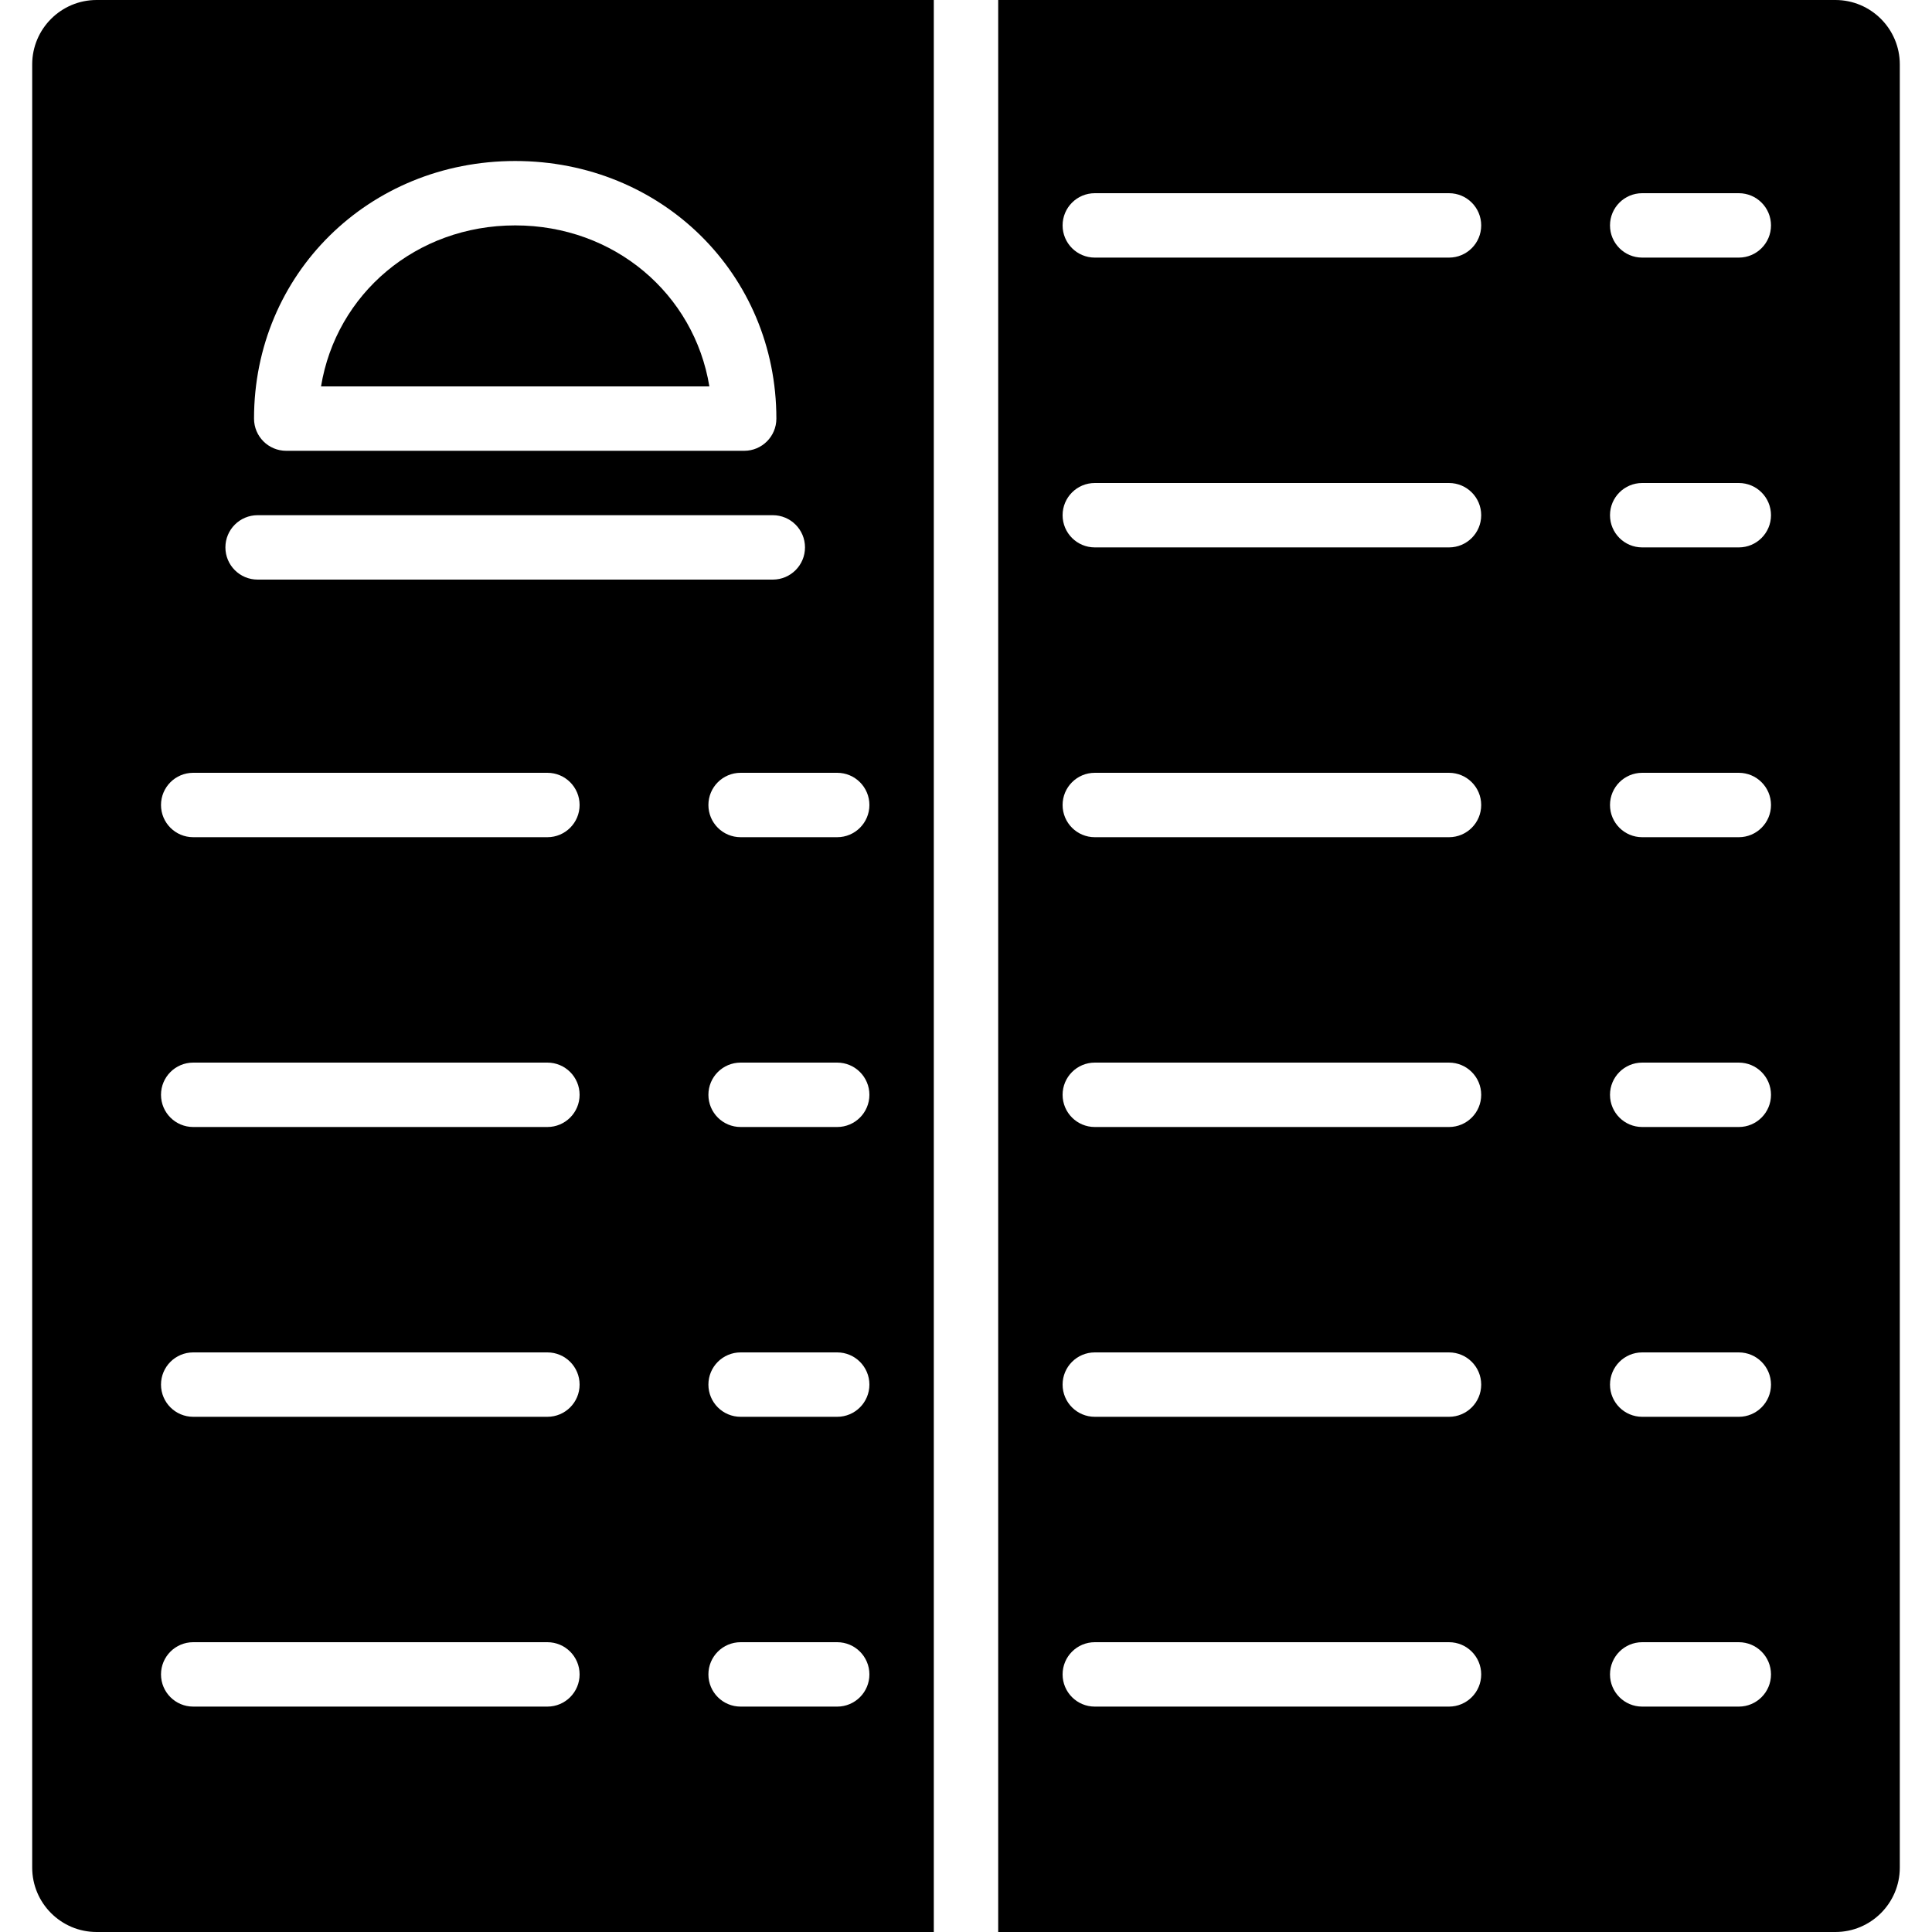
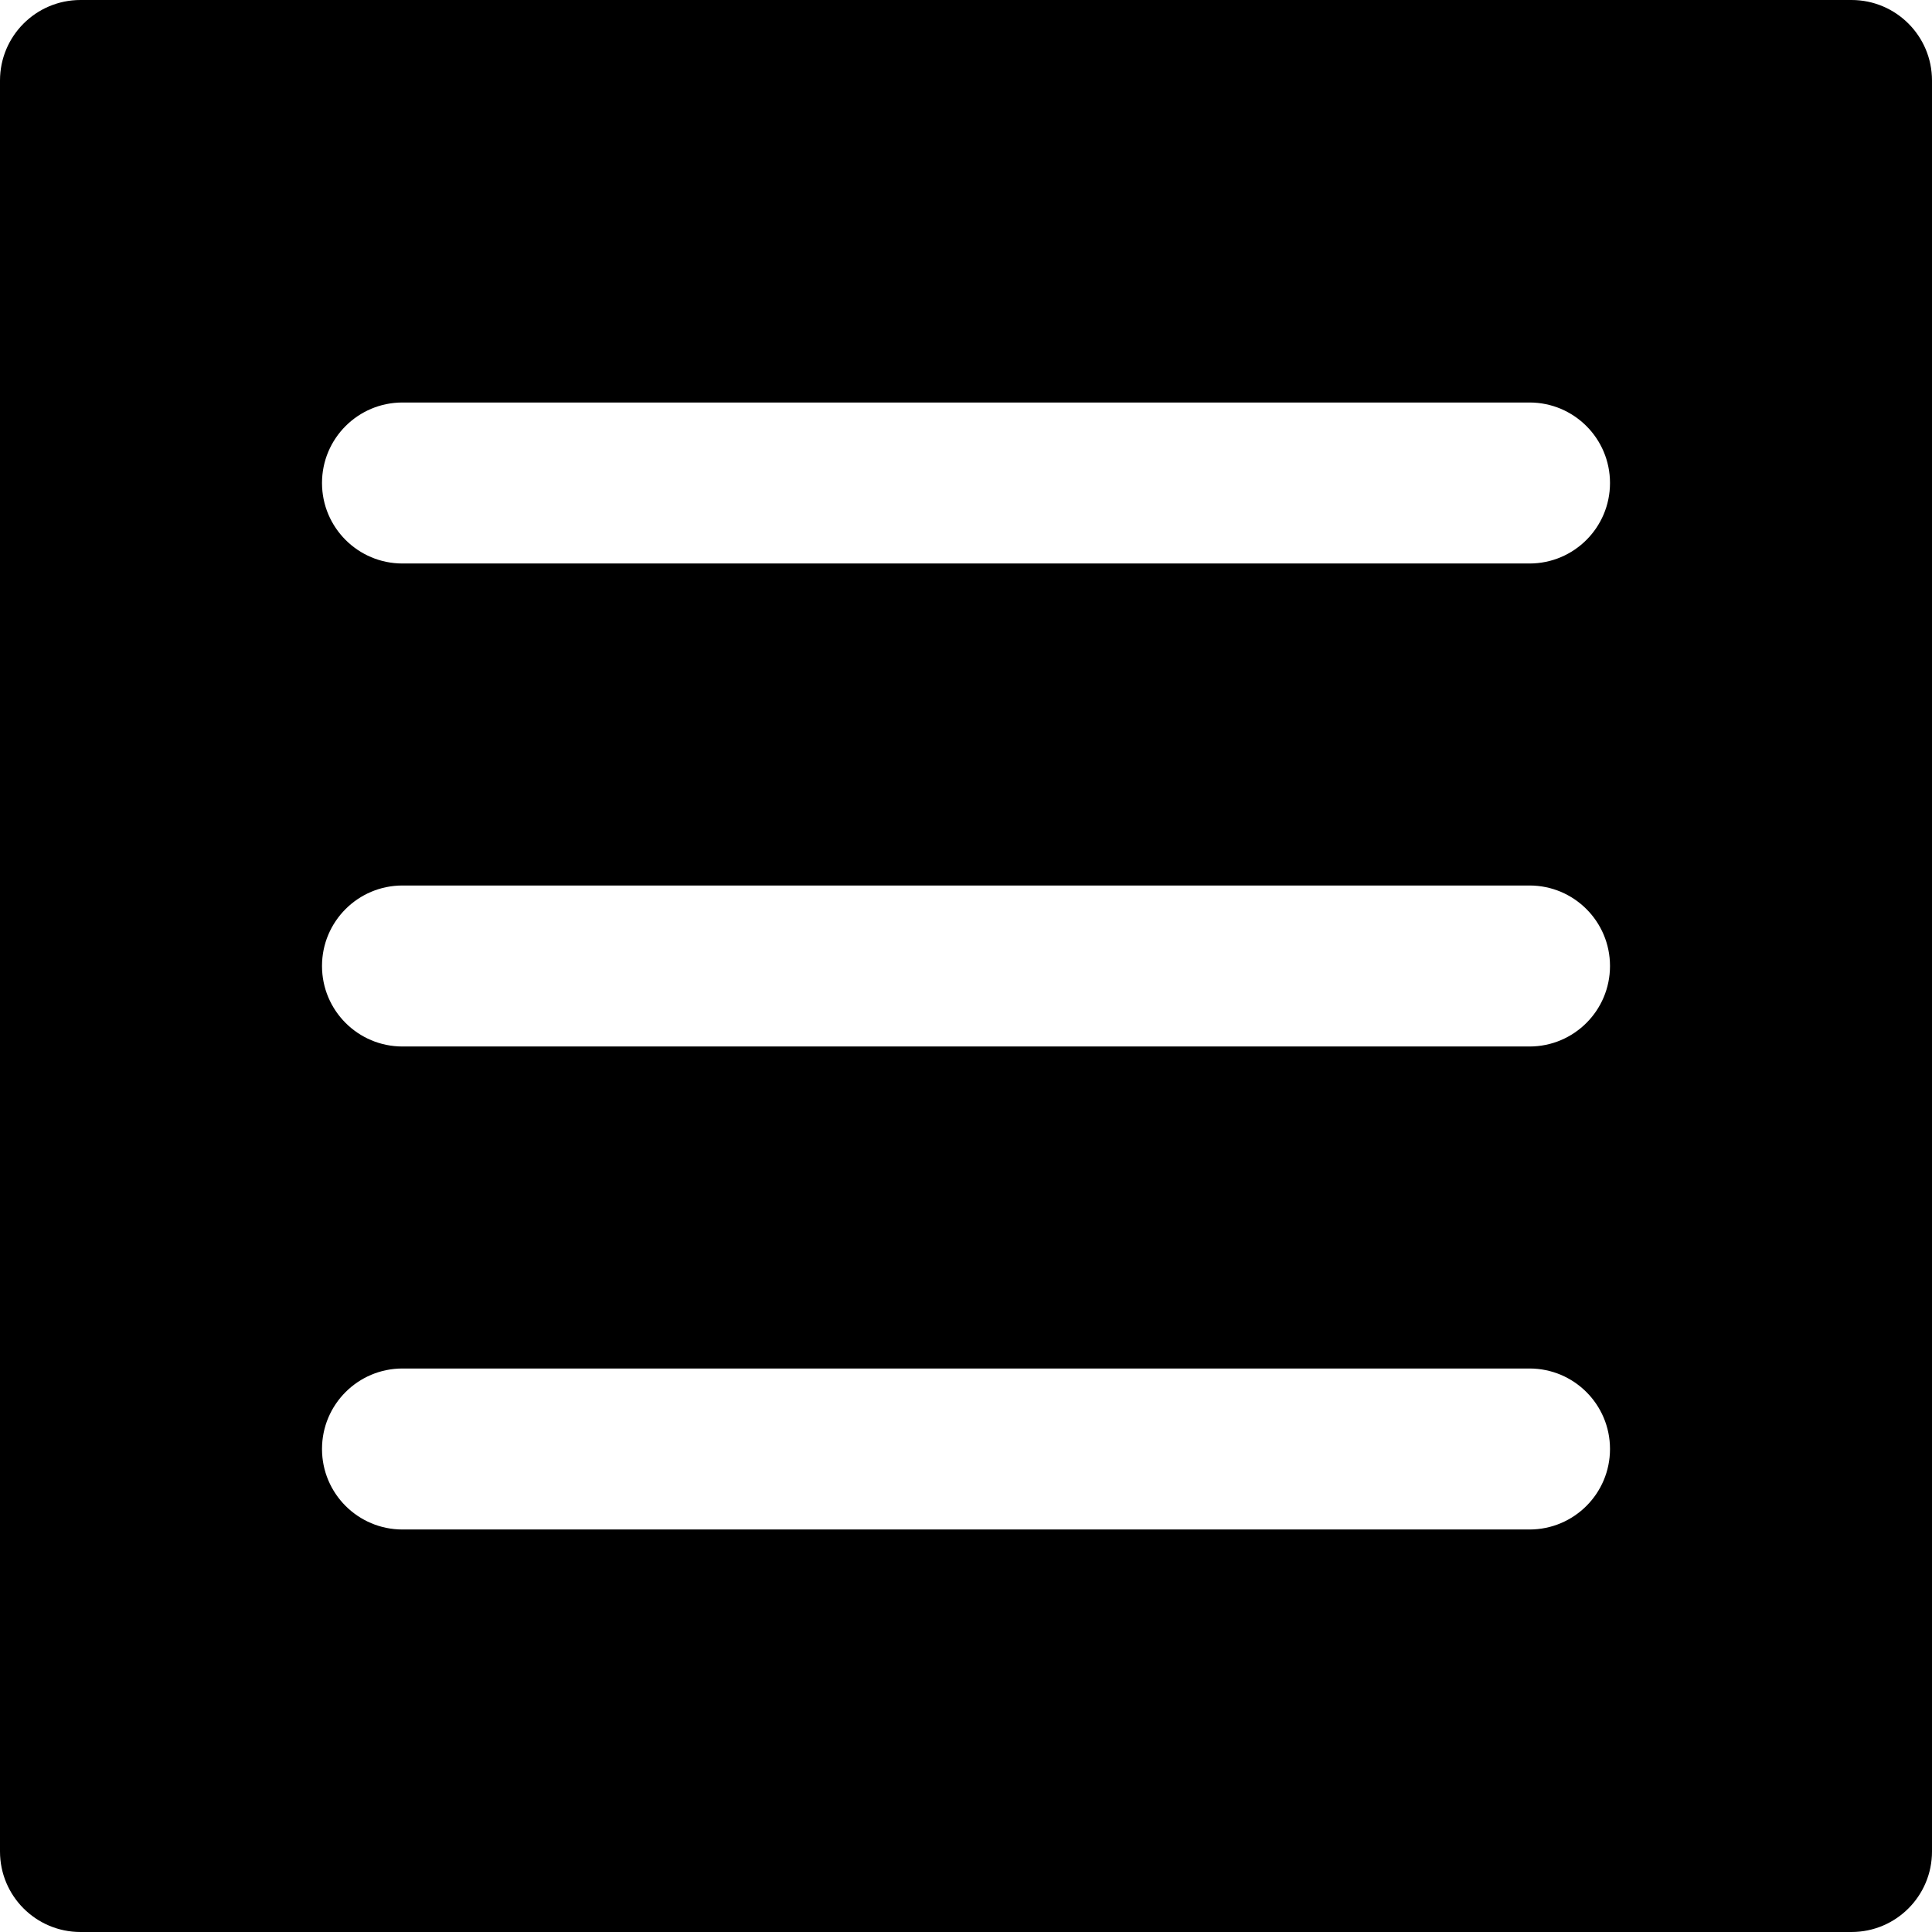
- <svg xmlns="http://www.w3.org/2000/svg" version="1.1" id="Layer_1" x="0px" y="0px" viewBox="0 0 512 512" style="enable-background:new 0 0 512 512;" xml:space="preserve">
+ <svg xmlns="http://www.w3.org/2000/svg" version="1.1" id="Capa_1" x="0px" y="0px" viewBox="0 0 512 512" style="enable-background:new 0 0 512 512;" xml:space="preserve">
  <g>
    <g>
-       <g>
-         <path d="M8.533,17.067v477.867C8.533,504.346,16.188,512,25.6,512h221.867V0H25.6C16.188,0,8.533,7.654,8.533,17.067z      M221.867,452.267h-25.6c-4.71,0-8.533-3.814-8.533-8.533c0-4.719,3.823-8.533,8.533-8.533h25.6c4.71,0,8.533,3.814,8.533,8.533     C230.4,448.452,226.577,452.267,221.867,452.267z M221.867,375.467h-25.6c-4.71,0-8.533-3.814-8.533-8.533     s3.823-8.533,8.533-8.533h25.6c4.71,0,8.533,3.814,8.533,8.533S226.577,375.467,221.867,375.467z M221.867,298.667h-25.6     c-4.71,0-8.533-3.814-8.533-8.533s3.823-8.533,8.533-8.533h25.6c4.71,0,8.533,3.814,8.533,8.533S226.577,298.667,221.867,298.667     z M230.4,213.333c0,4.719-3.823,8.533-8.533,8.533h-25.6c-4.71,0-8.533-3.814-8.533-8.533c0-4.719,3.823-8.533,8.533-8.533h25.6     C226.577,204.8,230.4,208.614,230.4,213.333z M136.533,42.667c38.81,0,69.214,29.986,69.214,68.267     c0,4.719-3.814,8.533-8.533,8.533H75.853c-4.719,0-8.533-3.814-8.533-8.533C67.319,72.653,97.724,42.667,136.533,42.667z      M68.267,136.533H204.8c4.71,0,8.533,3.814,8.533,8.533s-3.823,8.533-8.533,8.533H68.267c-4.71,0-8.533-3.814-8.533-8.533     S63.556,136.533,68.267,136.533z M51.2,204.8h93.867c4.71,0,8.533,3.814,8.533,8.533c0,4.719-3.823,8.533-8.533,8.533H51.2     c-4.71,0-8.533-3.814-8.533-8.533C42.667,208.614,46.49,204.8,51.2,204.8z M51.2,281.6h93.867c4.71,0,8.533,3.814,8.533,8.533     s-3.823,8.533-8.533,8.533H51.2c-4.71,0-8.533-3.814-8.533-8.533S46.49,281.6,51.2,281.6z M51.2,358.4h93.867     c4.71,0,8.533,3.814,8.533,8.533s-3.823,8.533-8.533,8.533H51.2c-4.71,0-8.533-3.814-8.533-8.533S46.49,358.4,51.2,358.4z      M51.2,435.2h93.867c4.71,0,8.533,3.814,8.533,8.533c0,4.719-3.823,8.533-8.533,8.533H51.2c-4.71,0-8.533-3.814-8.533-8.533     C42.667,439.014,46.49,435.2,51.2,435.2z" />
-         <path d="M136.533,59.733c-26.274,0-47.437,18.159-51.456,42.667h102.912C183.97,77.892,162.807,59.733,136.533,59.733z" />
-         <path d="M486.4,0H264.533v512H486.4c9.412,0,17.067-7.654,17.067-17.067V17.067C503.467,7.654,495.812,0,486.4,0z M384,452.267     h-93.867c-4.71,0-8.533-3.814-8.533-8.533c0-4.719,3.823-8.533,8.533-8.533H384c4.71,0,8.533,3.814,8.533,8.533     C392.533,448.452,388.71,452.267,384,452.267z M384,375.467h-93.867c-4.71,0-8.533-3.814-8.533-8.533s3.823-8.533,8.533-8.533     H384c4.71,0,8.533,3.814,8.533,8.533S388.71,375.467,384,375.467z M384,298.667h-93.867c-4.71,0-8.533-3.814-8.533-8.533     s3.823-8.533,8.533-8.533H384c4.71,0,8.533,3.814,8.533,8.533S388.71,298.667,384,298.667z M384,221.867h-93.867     c-4.71,0-8.533-3.814-8.533-8.533c0-4.719,3.823-8.533,8.533-8.533H384c4.71,0,8.533,3.814,8.533,8.533     C392.533,218.052,388.71,221.867,384,221.867z M384,145.067h-93.867c-4.71,0-8.533-3.814-8.533-8.533s3.823-8.533,8.533-8.533     H384c4.71,0,8.533,3.814,8.533,8.533S388.71,145.067,384,145.067z M384,68.267h-93.867c-4.71,0-8.533-3.814-8.533-8.533     s3.823-8.533,8.533-8.533H384c4.71,0,8.533,3.814,8.533,8.533S388.71,68.267,384,68.267z M460.8,452.267h-25.6     c-4.71,0-8.533-3.814-8.533-8.533c0-4.719,3.823-8.533,8.533-8.533h25.6c4.71,0,8.533,3.814,8.533,8.533     C469.333,448.452,465.51,452.267,460.8,452.267z M460.8,375.467h-25.6c-4.71,0-8.533-3.814-8.533-8.533s3.823-8.533,8.533-8.533     h25.6c4.71,0,8.533,3.814,8.533,8.533S465.51,375.467,460.8,375.467z M460.8,298.667h-25.6c-4.71,0-8.533-3.814-8.533-8.533     s3.823-8.533,8.533-8.533h25.6c4.71,0,8.533,3.814,8.533,8.533S465.51,298.667,460.8,298.667z M460.8,221.867h-25.6     c-4.71,0-8.533-3.814-8.533-8.533c0-4.719,3.823-8.533,8.533-8.533h25.6c4.71,0,8.533,3.814,8.533,8.533     C469.333,218.052,465.51,221.867,460.8,221.867z M460.8,145.067h-25.6c-4.71,0-8.533-3.814-8.533-8.533S430.49,128,435.2,128     h25.6c4.71,0,8.533,3.814,8.533,8.533S465.51,145.067,460.8,145.067z M460.8,68.267h-25.6c-4.71,0-8.533-3.814-8.533-8.533     S430.49,51.2,435.2,51.2h25.6c4.71,0,8.533,3.814,8.533,8.533S465.51,68.267,460.8,68.267z" />
-       </g>
+       <path d="M490.667,0H21.333C9.536,0,0,9.557,0,21.333v469.333C0,502.443,9.536,512,21.333,512h469.333    c11.797,0,21.333-9.557,21.333-21.333V21.333C512,9.557,502.464,0,490.667,0z M405.333,405.333H106.667    c-11.797,0-21.333-9.557-21.333-21.333s9.536-21.333,21.333-21.333h298.667c11.797,0,21.333,9.557,21.333,21.333    S417.131,405.333,405.333,405.333z M405.333,277.333H106.667c-11.797,0-21.333-9.557-21.333-21.333s9.536-21.333,21.333-21.333    h298.667c11.797,0,21.333,9.557,21.333,21.333S417.131,277.333,405.333,277.333z M405.333,149.333H106.667    c-11.797,0-21.333-9.557-21.333-21.333s9.536-21.333,21.333-21.333h298.667c11.797,0,21.333,9.557,21.333,21.333    S417.131,149.333,405.333,149.333z" />
    </g>
  </g>
  <g>
</g>
  <g>
</g>
  <g>
</g>
  <g>
</g>
  <g>
</g>
  <g>
</g>
  <g>
</g>
  <g>
</g>
  <g>
</g>
  <g>
</g>
  <g>
</g>
  <g>
</g>
  <g>
</g>
  <g>
</g>
  <g>
</g>
</svg>
